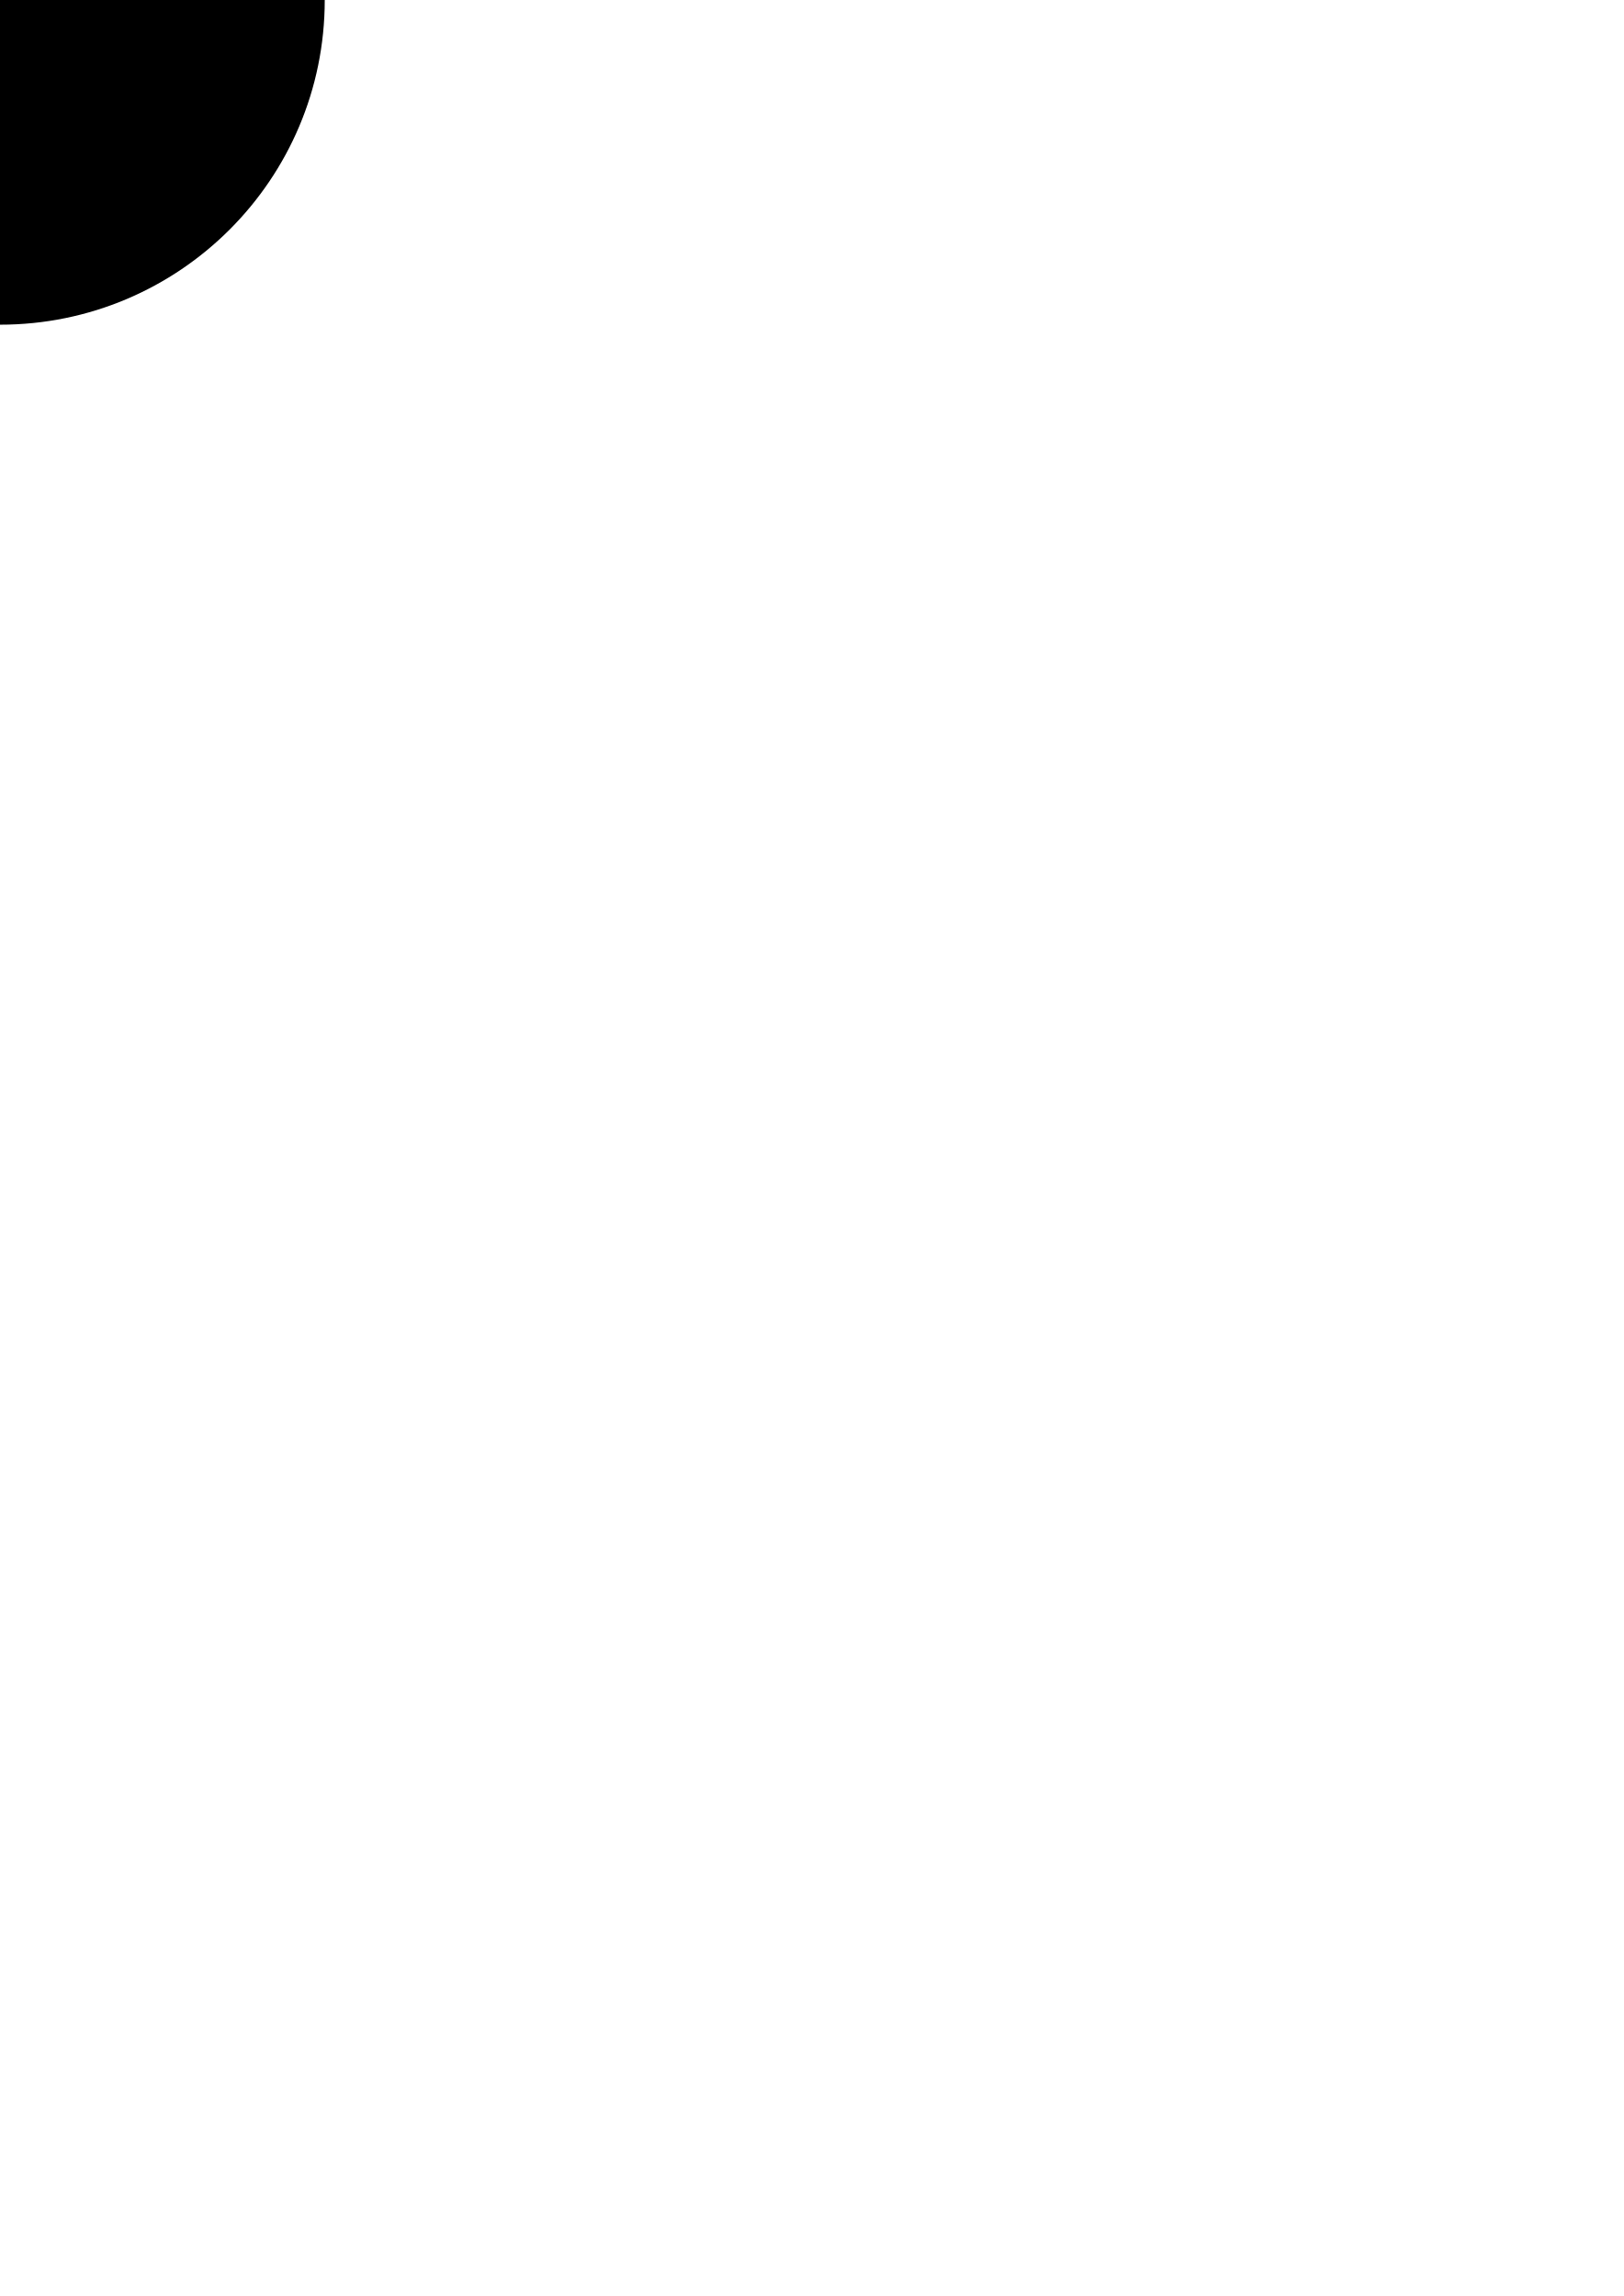
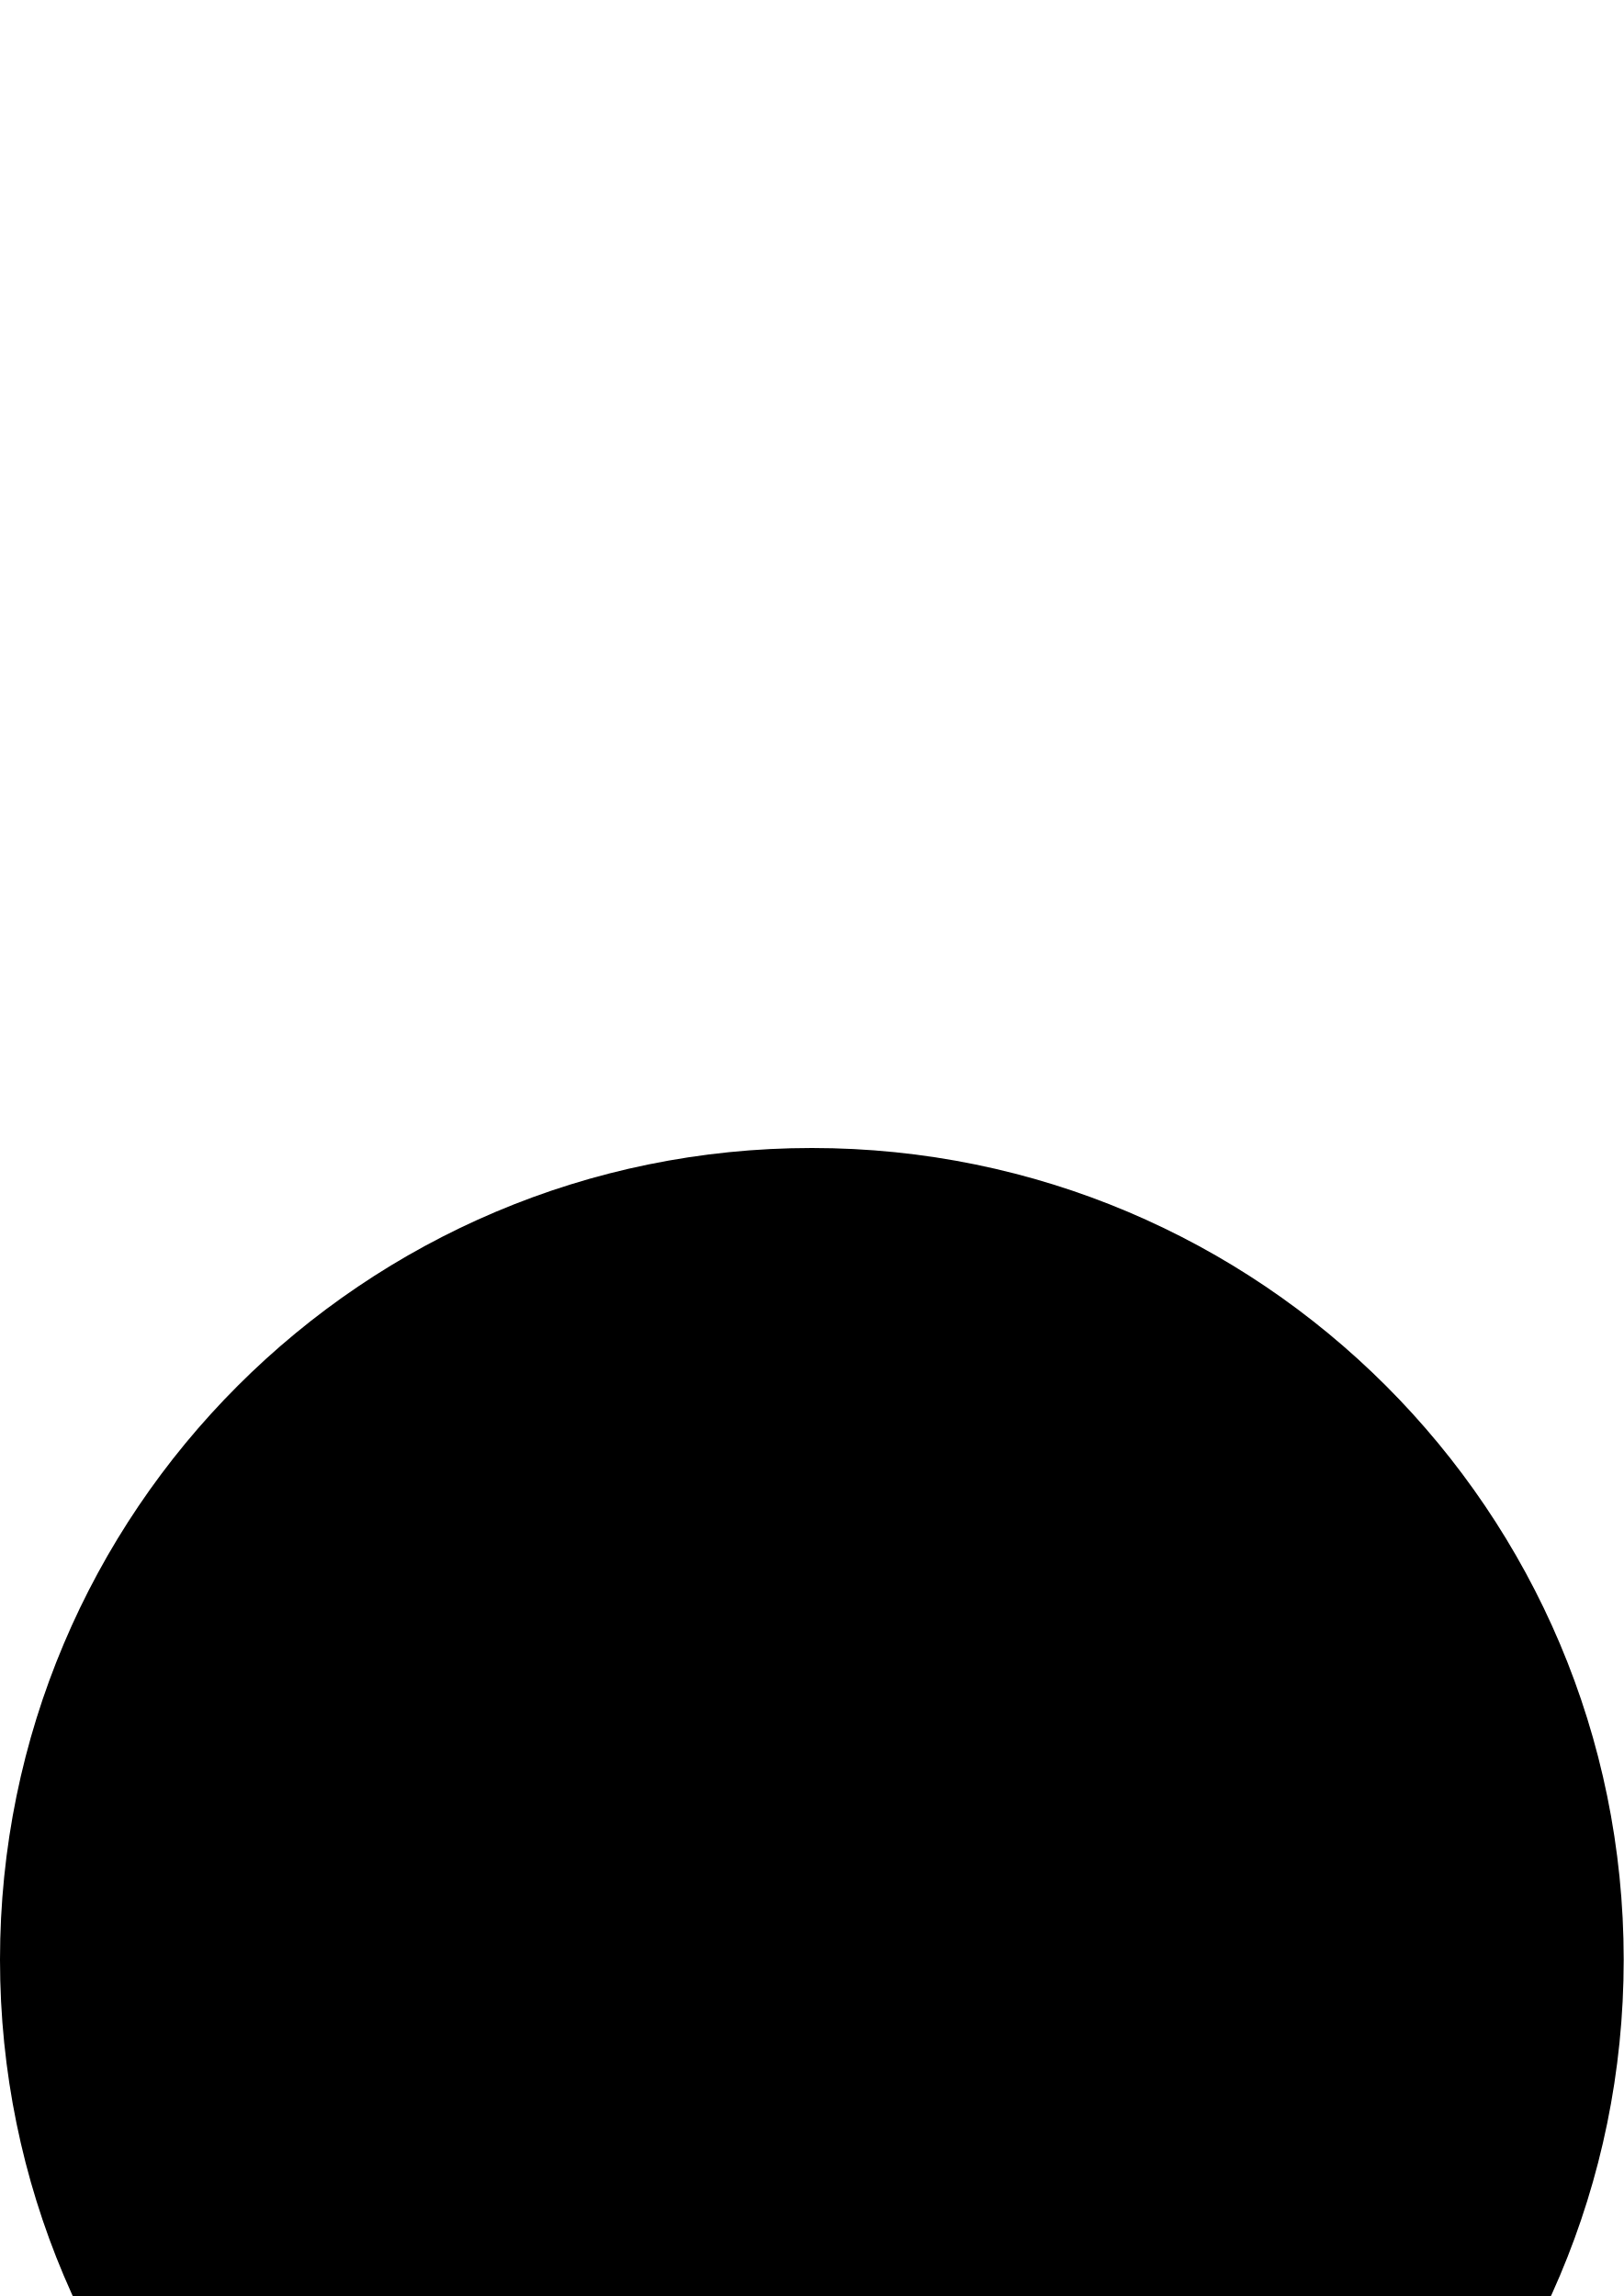
<svg xmlns="http://www.w3.org/2000/svg" version="1.1" viewBox="0 0 210 297" width="210mm" height="297mm">
  <defs>
-     <marker id="arrow" viewBox="0 0 10 10" refX="5" refY="5" markerWidth="6" markerHeight="6" orient="auto-start-reverse">
-       <path d="M 0 0 L 10 5 L 0 10 z" stroke="context-stroke" fill="context-fill" />
+     <marker id="arrow" viewBox="0 0 16 16" refX="8" refY="8" markerWidth="9" markerHeight="9" orient="auto-start-reverse">
+       <path d="M 0 0 L 16 8 L 0 16 z" stroke="context-stroke" fill="context-fill" />
    </marker>
  </defs>
  <g>
    <g>
-       <rect x="-21" y="-21" width="42" height="42" />
+       <rect x="52.5" y="201" width="105" height="105" />
    </g>
    <g>
-       <circle cx="0" cy="0" r="42" />
+       <circle cx="105" cy="253.5" r="105" />
    </g>
  </g>
</svg>
